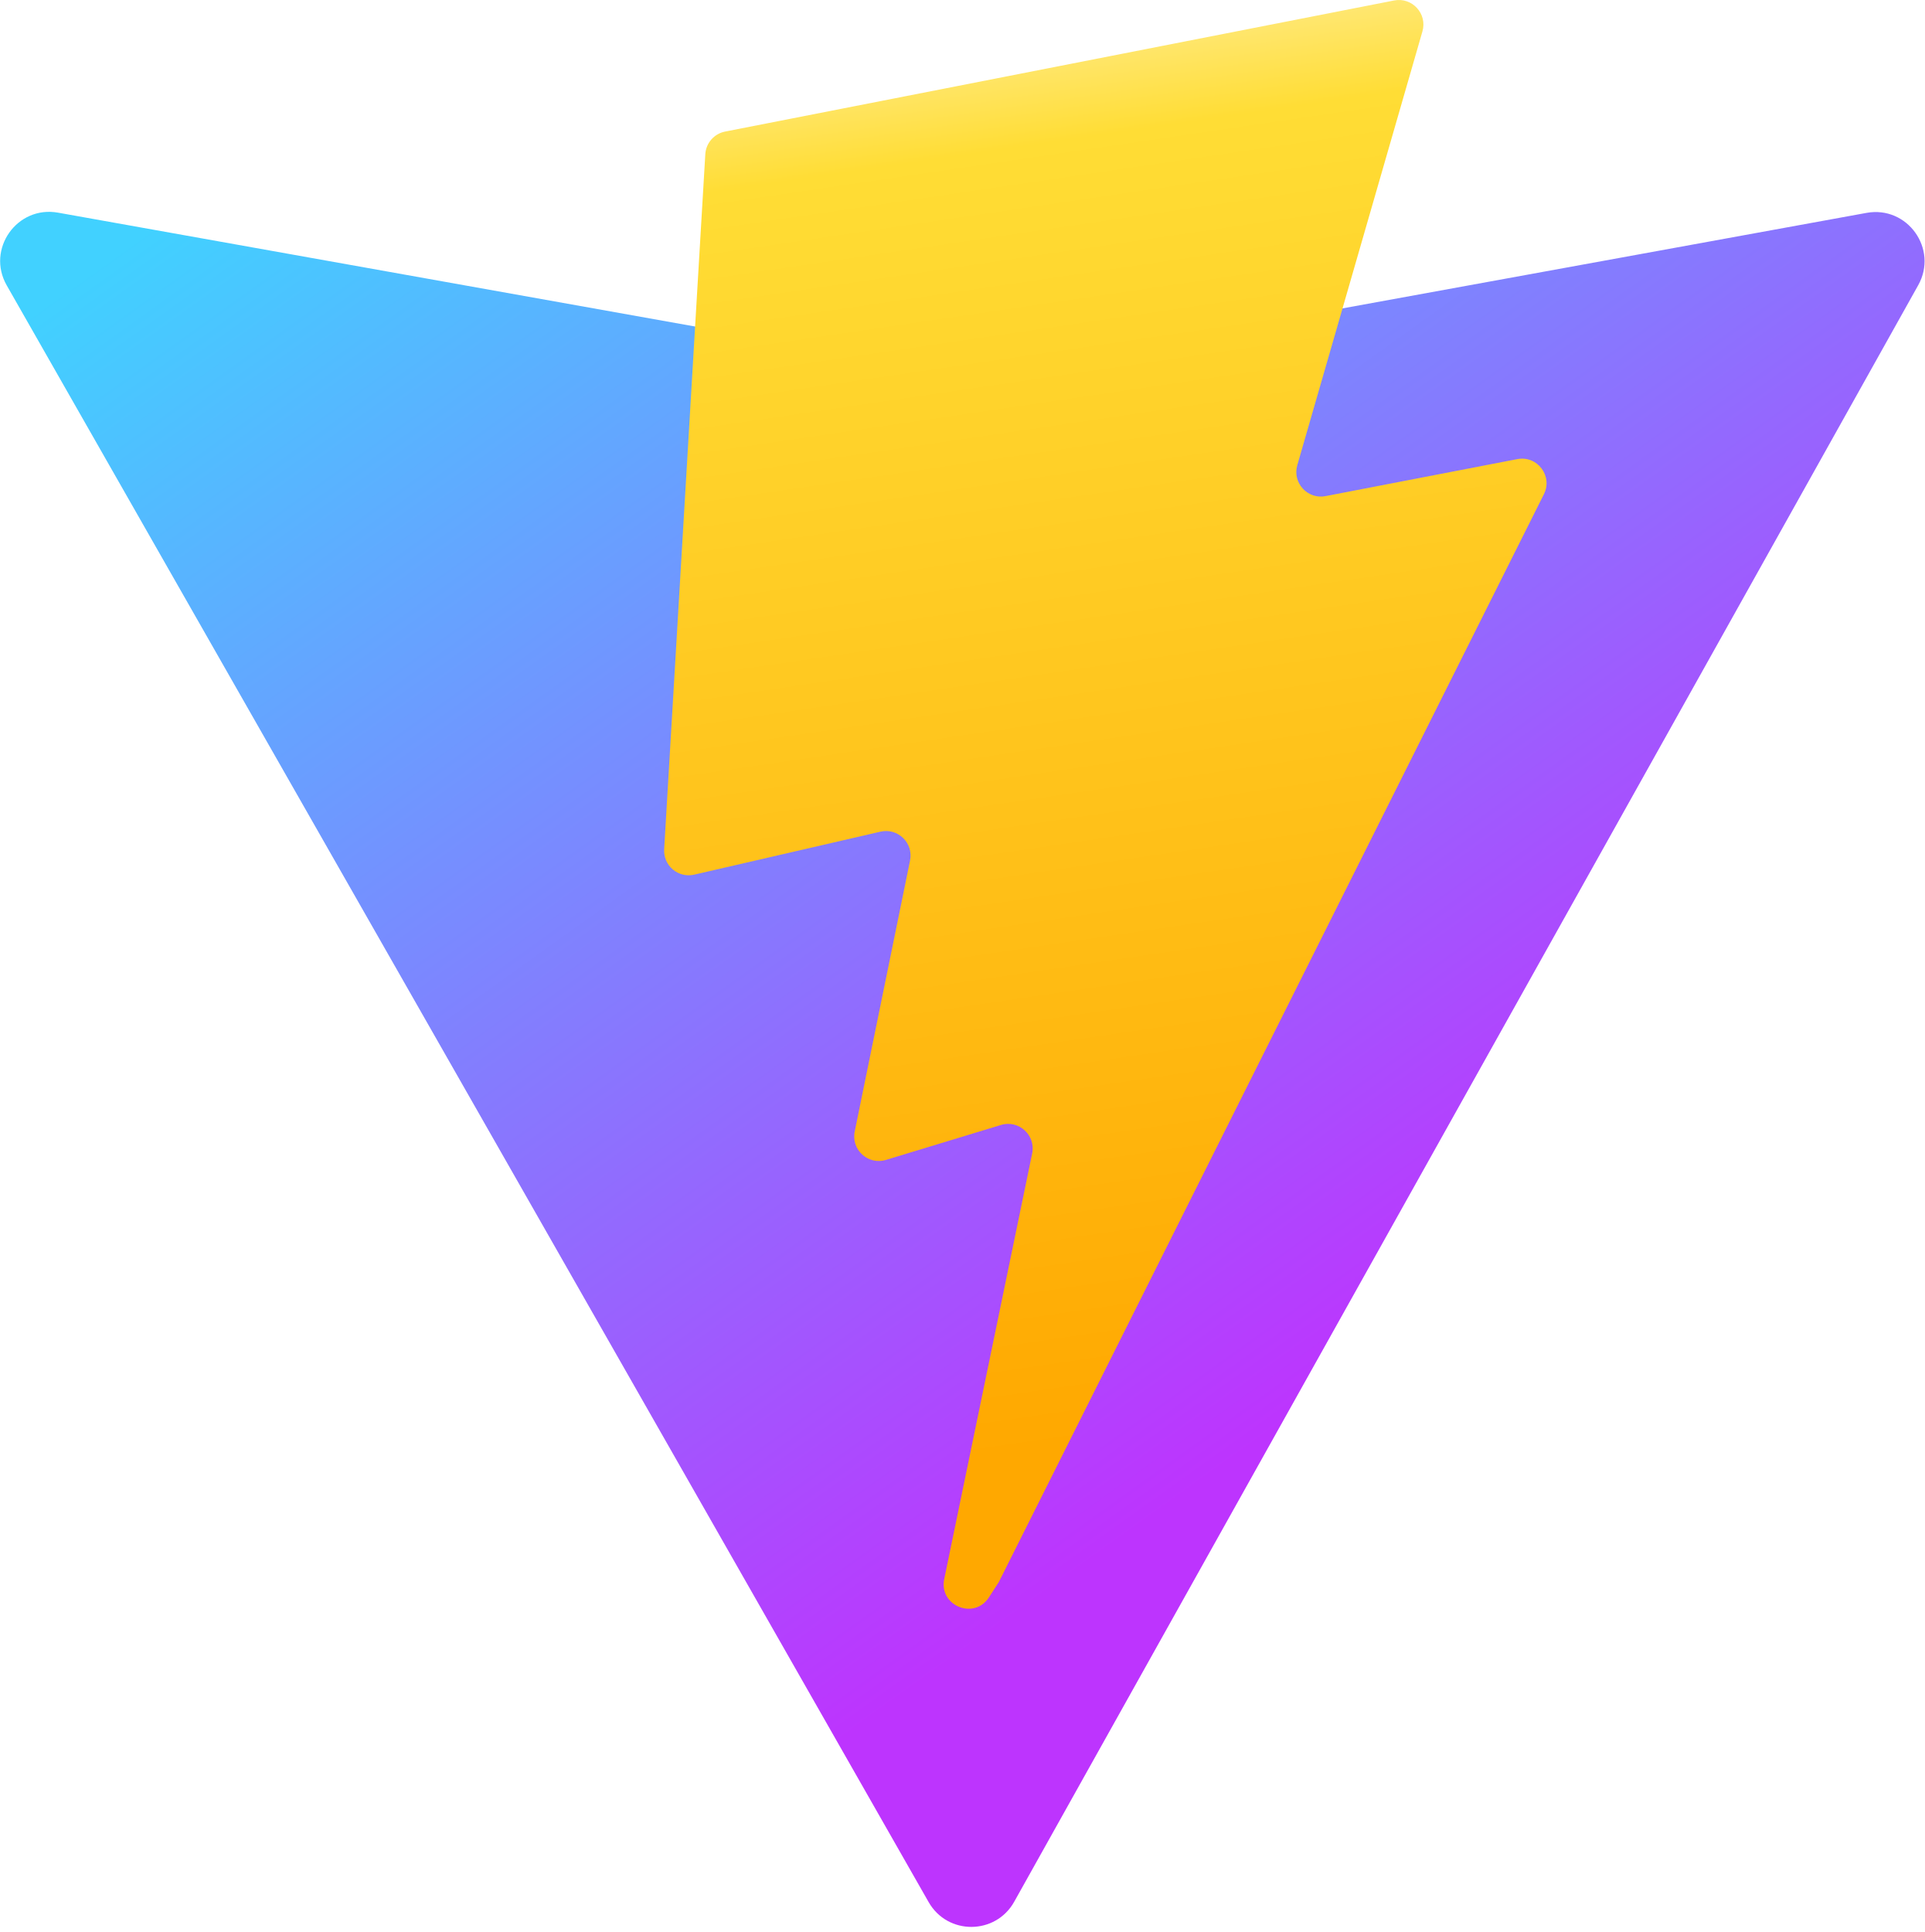
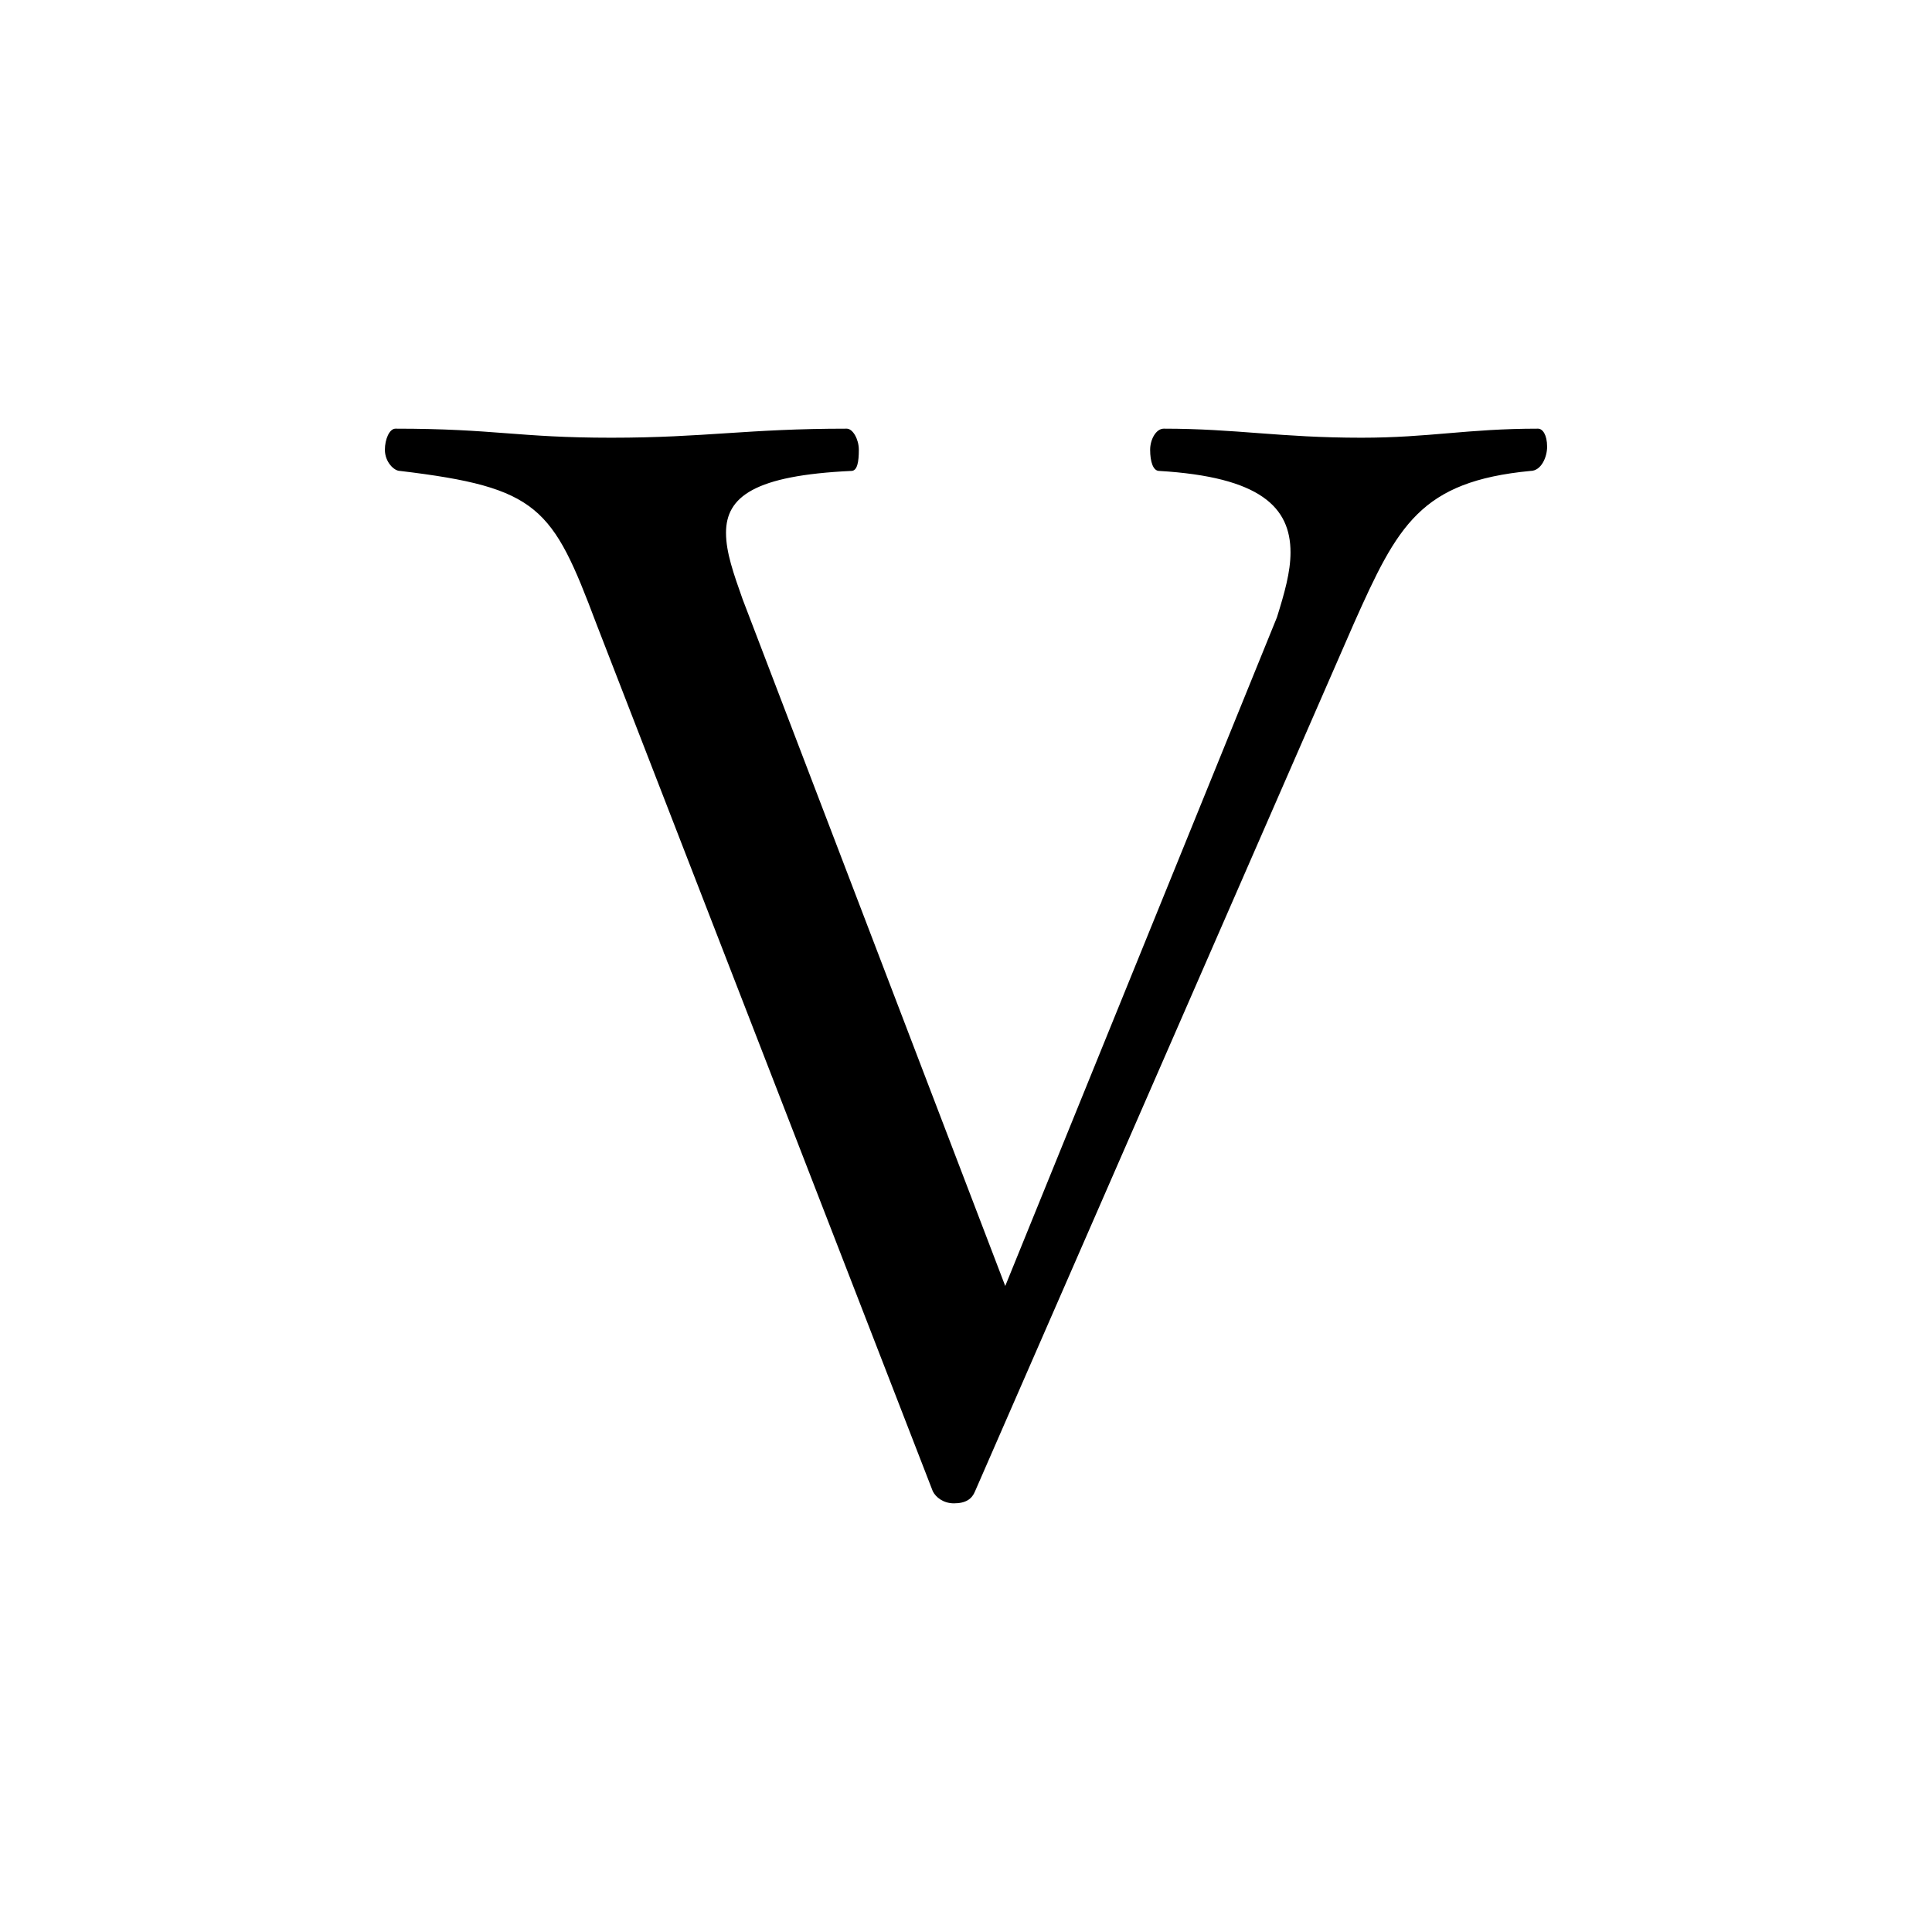
- <svg xmlns="http://www.w3.org/2000/svg" aria-hidden="true" role="img" class="iconify iconify--logos" width="31.88" height="32" preserveAspectRatio="xMidYMid meet" viewBox="0 0 256 257">
-   <defs>
-     <linearGradient id="IconifyId1813088fe1fbc01fb466" x1="-.828%" x2="57.636%" y1="7.652%" y2="78.411%">
-       <stop offset="0%" stop-color="#41D1FF" />
-       <stop offset="100%" stop-color="#BD34FE" />
-     </linearGradient>
-     <linearGradient id="IconifyId1813088fe1fbc01fb467" x1="43.376%" x2="50.316%" y1="2.242%" y2="89.03%">
-       <stop offset="0%" stop-color="#FFEA83" />
-       <stop offset="8.333%" stop-color="#FFDD35" />
-       <stop offset="100%" stop-color="#FFA800" />
-     </linearGradient>
-   </defs>
-   <path fill="url(#IconifyId1813088fe1fbc01fb466)" d="M255.153 37.938L134.897 252.976c-2.483 4.44-8.862 4.466-11.382.048L.875 37.958c-2.746-4.814 1.371-10.646 6.827-9.67l120.385 21.517a6.537 6.537 0 0 0 2.322-.004l117.867-21.483c5.438-.991 9.574 4.796 6.877 9.62Z" />
-   <path fill="url(#IconifyId1813088fe1fbc01fb467)" d="M185.432.063L96.44 17.501a3.268 3.268 0 0 0-2.634 3.014l-5.474 92.456a3.268 3.268 0 0 0 3.997 3.378l24.777-5.718c2.318-.535 4.413 1.507 3.936 3.838l-7.361 36.047c-.495 2.426 1.782 4.5 4.151 3.78l15.304-4.649c2.372-.72 4.652 1.36 4.15 3.788l-11.698 56.621c-.732 3.542 3.979 5.473 5.943 2.437l1.313-2.028l72.516-144.72c1.215-2.423-.88-5.186-3.54-4.672l-25.505 4.922c-2.396.462-4.435-1.77-3.759-4.114l16.646-57.705c.677-2.35-1.37-4.583-3.769-4.113Z" />
+ <svg xmlns="http://www.w3.org/2000/svg" version="1.0" width="256" height="256" viewBox="0 0 128 128" id="svg" style="fill-rule:evenodd;stroke-miterlimit:10">
+   <defs id="defs2447" />
+   <path d="M 102.5,29.6 C 102.5,28.8 102.2,28.4 101.9,28.4 C 97.2,28.4 94.7,29 90.2,29 C 84.8,29 81.9,28.4 77.1,28.4 C 76.6,28.4 76.2,29.1 76.2,29.8 C 76.2,30.6 76.4,31.2 76.8,31.2 C 83.5,31.6 85.5,33.6 85.5,36.6 C 85.5,37.9 85.1,39.3 84.6,40.9 L 66.6,85.2 L 49.2,39.7 C 48.6,38 48.1,36.6 48.1,35.3 C 48.1,32.9 50,31.5 56.4,31.2 C 56.8,31.2 56.9,30.6 56.9,29.8 C 56.9,29.1 56.5,28.4 56.1,28.4 C 49.5,28.4 46.7,29 40.5,29 C 34.3,29 32.8,28.4 26.2,28.4 C 25.8,28.4 25.5,29.1 25.5,29.8 C 25.5,30.6 26.1,31.2 26.5,31.2 C 35.7,32.3 36.6,33.6 39.5,41.3 L 61.8,98.8 C 62,99.2 62.5,99.6 63.2,99.6 C 64,99.6 64.4,99.3 64.6,98.8 L 89.7,41.3 C 92.6,34.8 94.1,31.9 101.4,31.2 C 102.1,31.2 102.5,30.3 102.5,29.6" id="text2391" style="font-size:100px;font-style:normal;font-variant:normal;font-weight:normal;font-stretch:normal;text-align:start;line-height:125%;writing-mode:lr-tb;text-anchor:start;fill:#000000;fill-opacity:1;stroke:none;stroke-width:1px;stroke-linecap:butt;stroke-linejoin:miter;stroke-opacity:1;font-family:HoeflerText;-inkscape-font-specification:HoeflerText" />
</svg>
